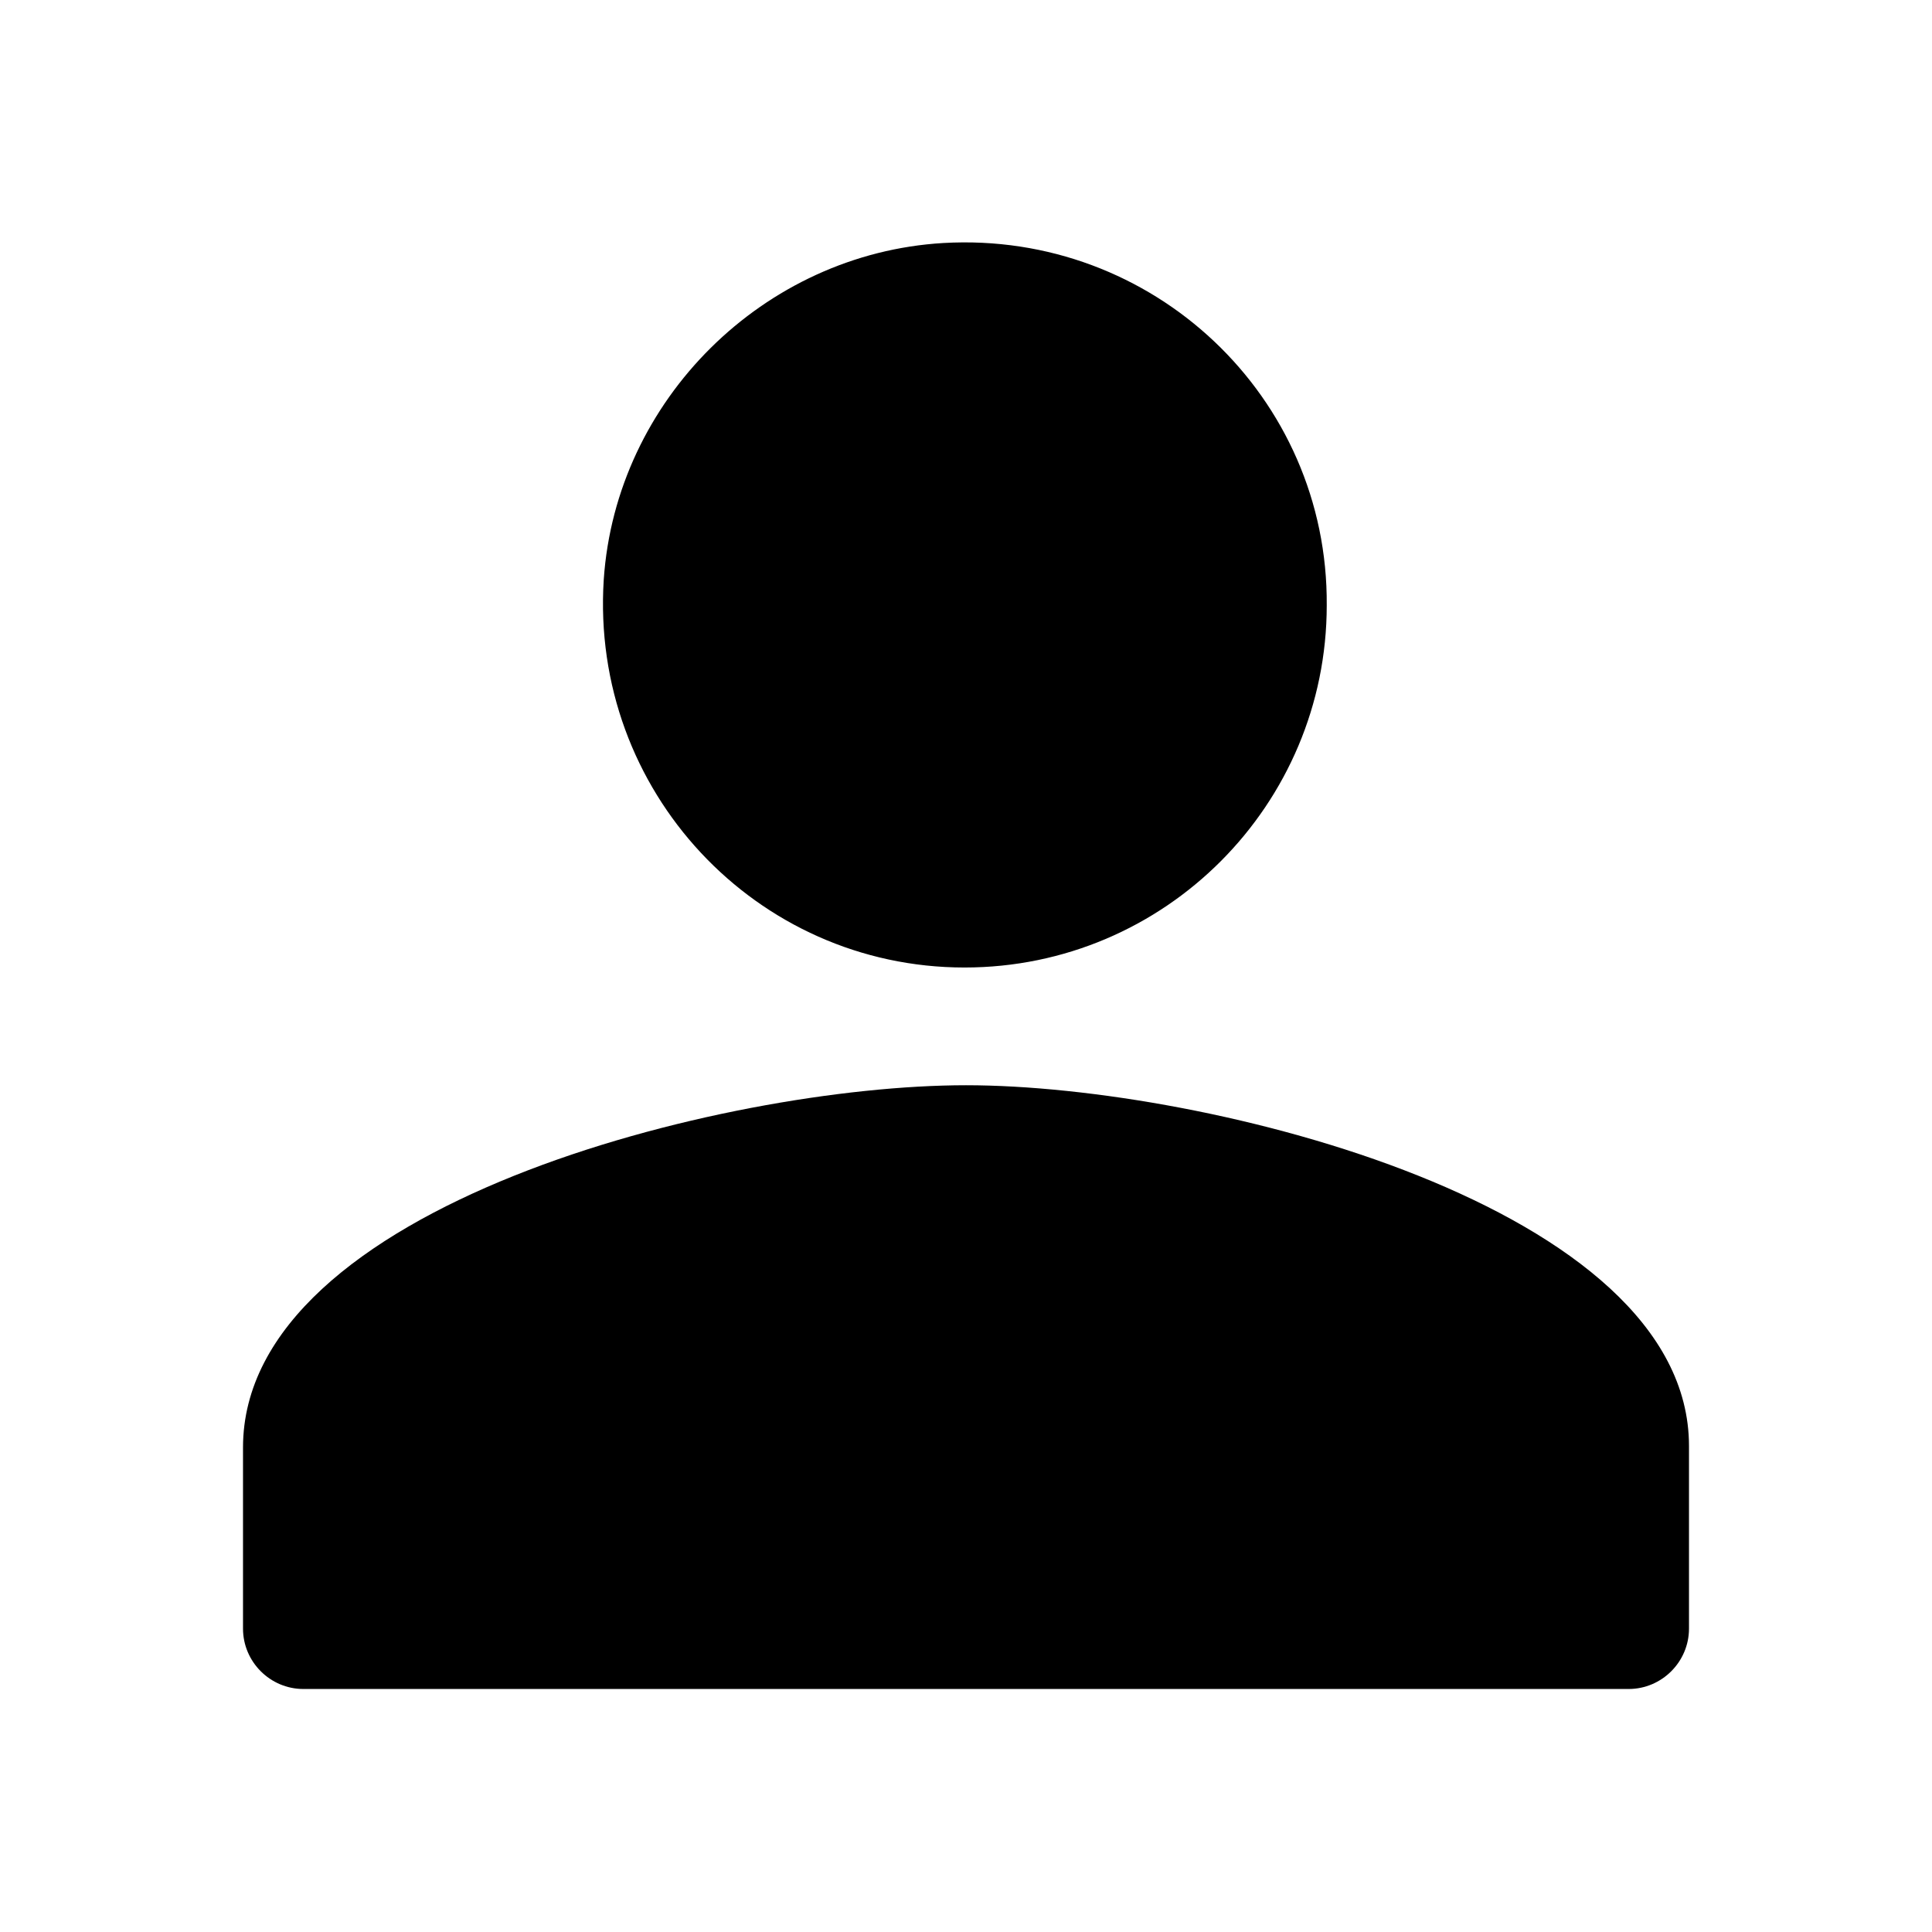
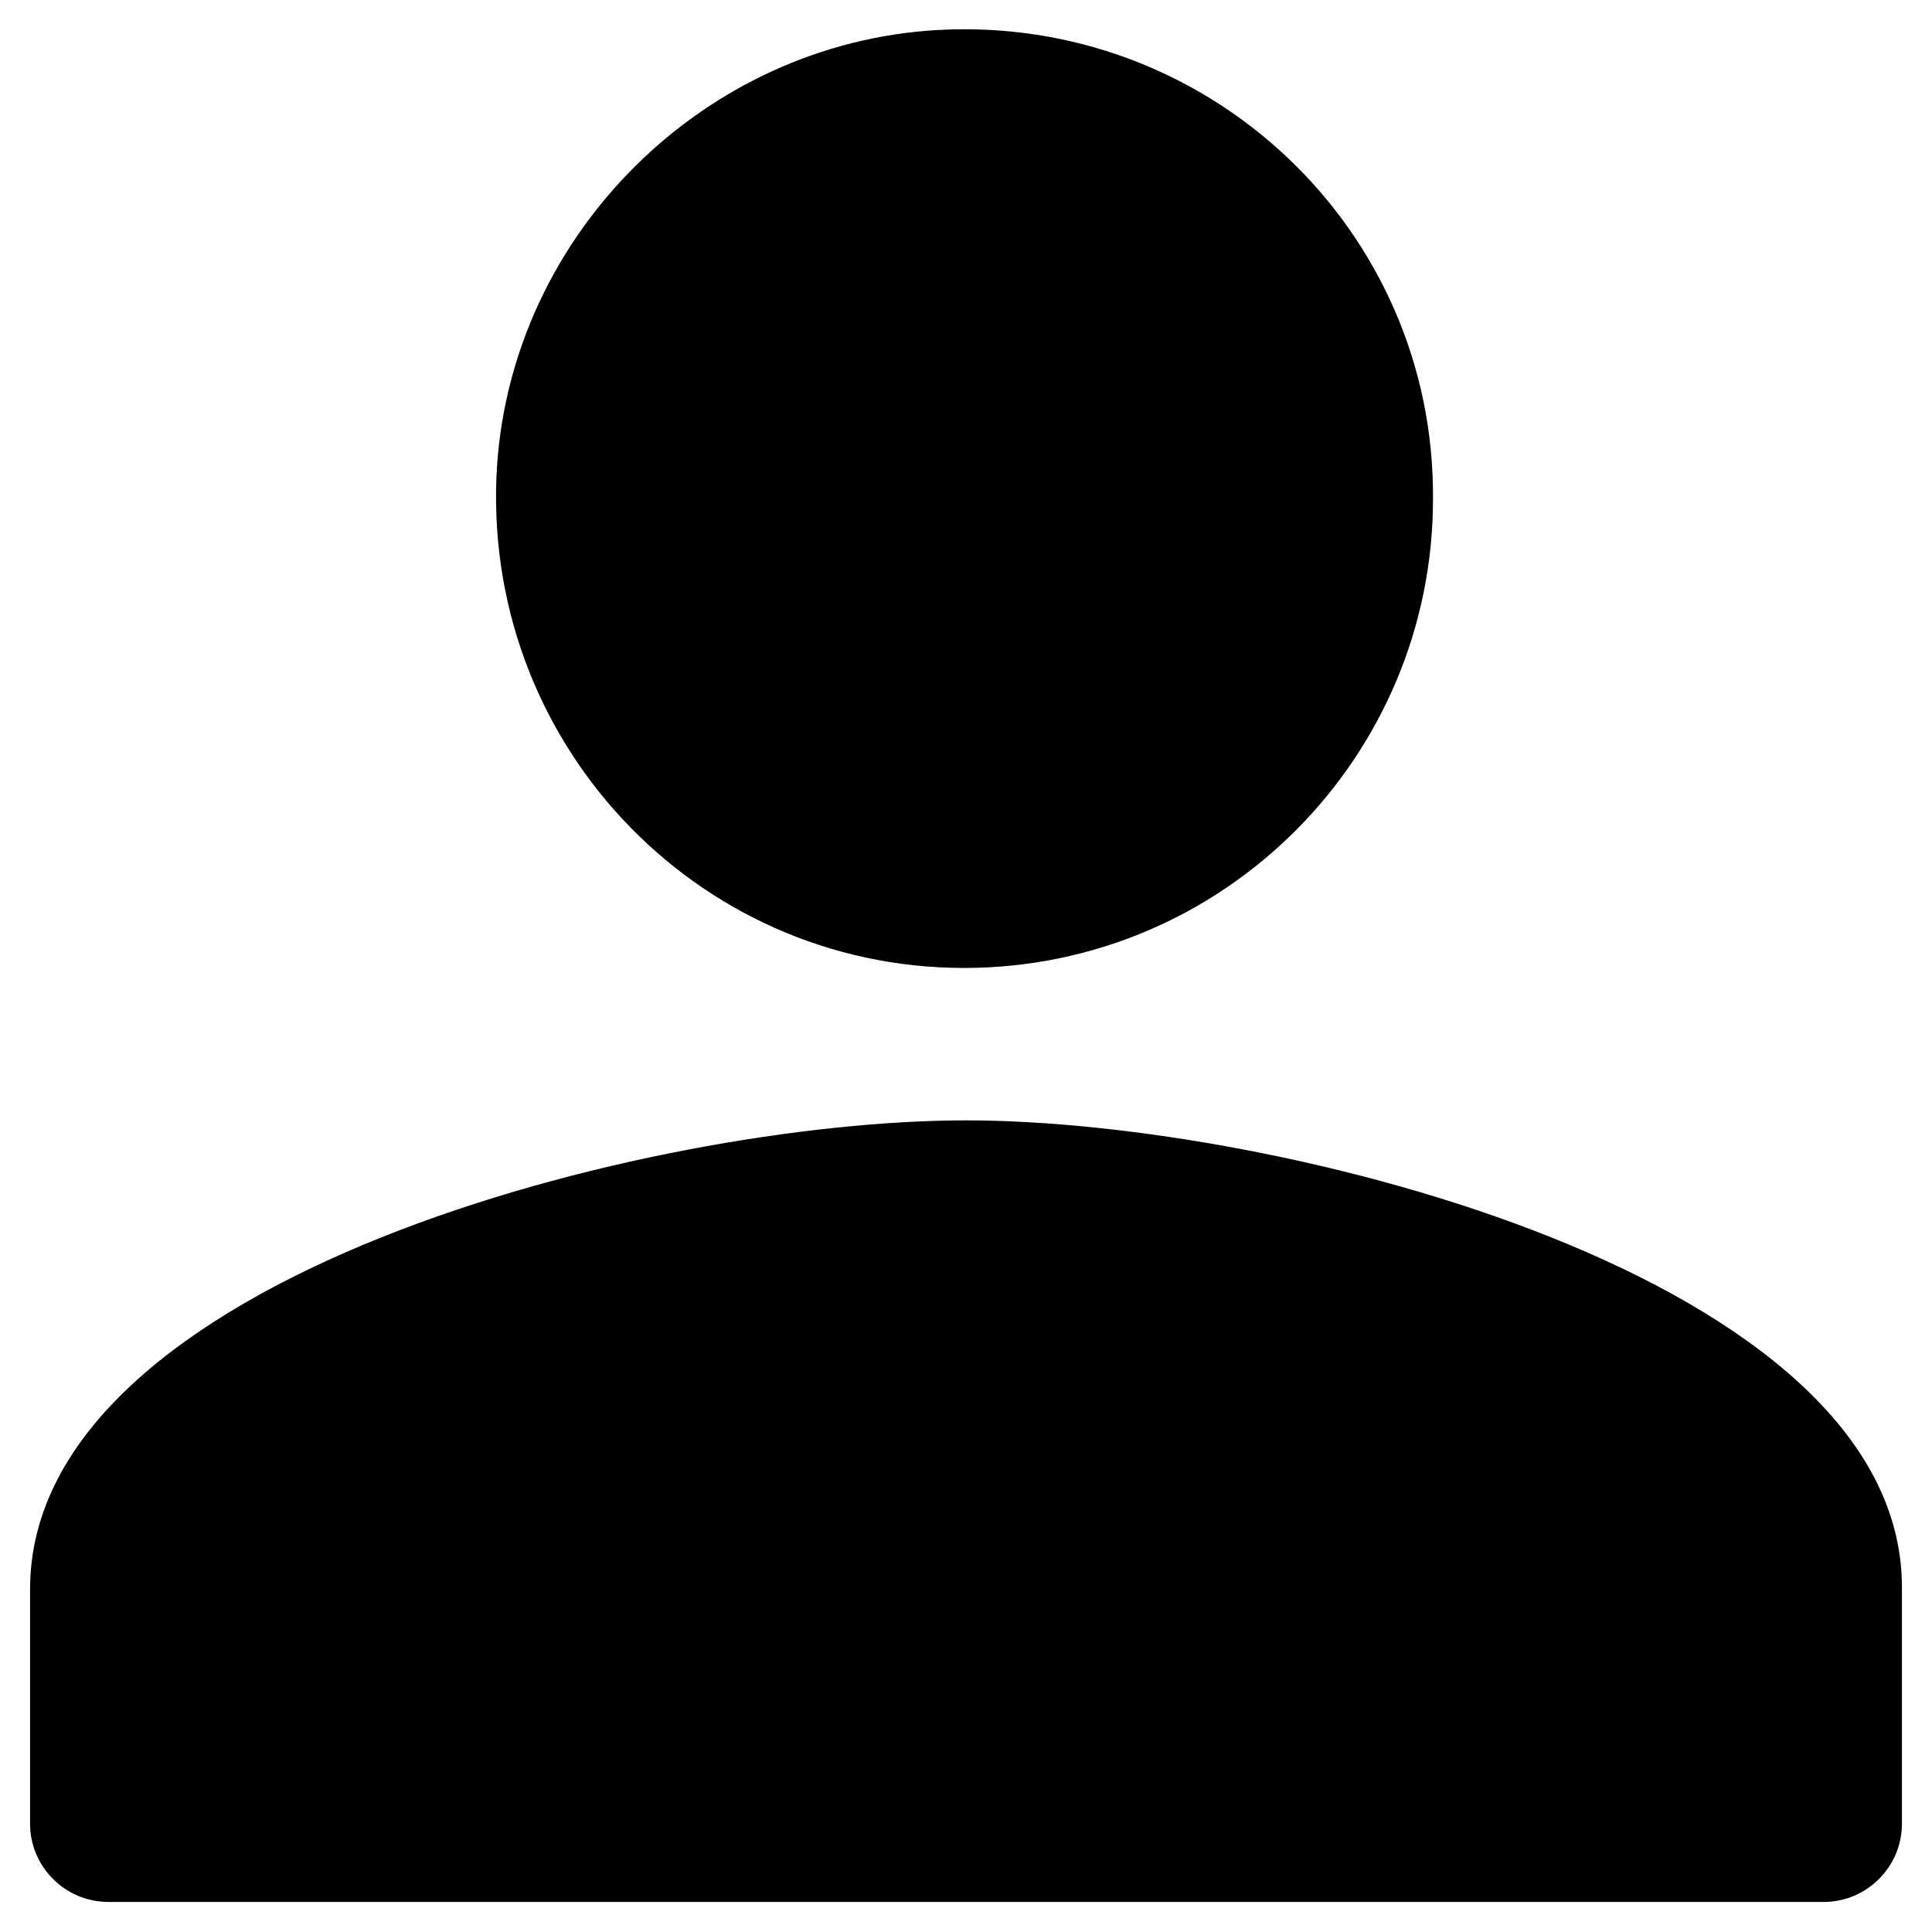
- <svg xmlns="http://www.w3.org/2000/svg" t="1547628685090" class="icon" style="" viewBox="0 0 1024 1024" version="1.1" p-id="4952" width="200" height="200">
+ <svg xmlns="http://www.w3.org/2000/svg" t="1548756011210" class="icon" style="" viewBox="0 0 1024 1024" version="1.1" p-id="2340" width="200" height="200">
  <defs>
    <style type="text/css" />
  </defs>
-   <path d="M500 128.8c-95.2 5.6-173.6 83.2-180 178.4-7.2 112 80.8 205.6 191.2 205.6 106.4 0 192-86.4 192-192 0.8-110.4-92-198.4-203.2-192zM512 575.2c-128 0-383.2 64-383.2 192v96c0 17.6 14.4 32 32 32h702.4c17.6 0 32-14.4 32-32V766.4c0-127.2-255.2-191.2-383.2-191.2z" p-id="4953" />
+   <path d="M496.466 15.933c-123.24 7.249-224.732 107.706-233.017 230.946-9.321 144.988 104.599 266.157 247.516 266.157 137.739 0 248.551-111.848 248.551-248.551 1.036-142.917-119.098-256.836-263.05-248.551z m15.534 577.882c-165.701 0-496.067 82.85-496.067 248.551v124.276c0 22.784 18.641 41.425 41.425 41.425h909.284c22.784 0 41.425-18.641 41.425-41.425v-125.311c0-164.665-330.366-247.516-496.067-247.516z" p-id="2341" />
</svg>
